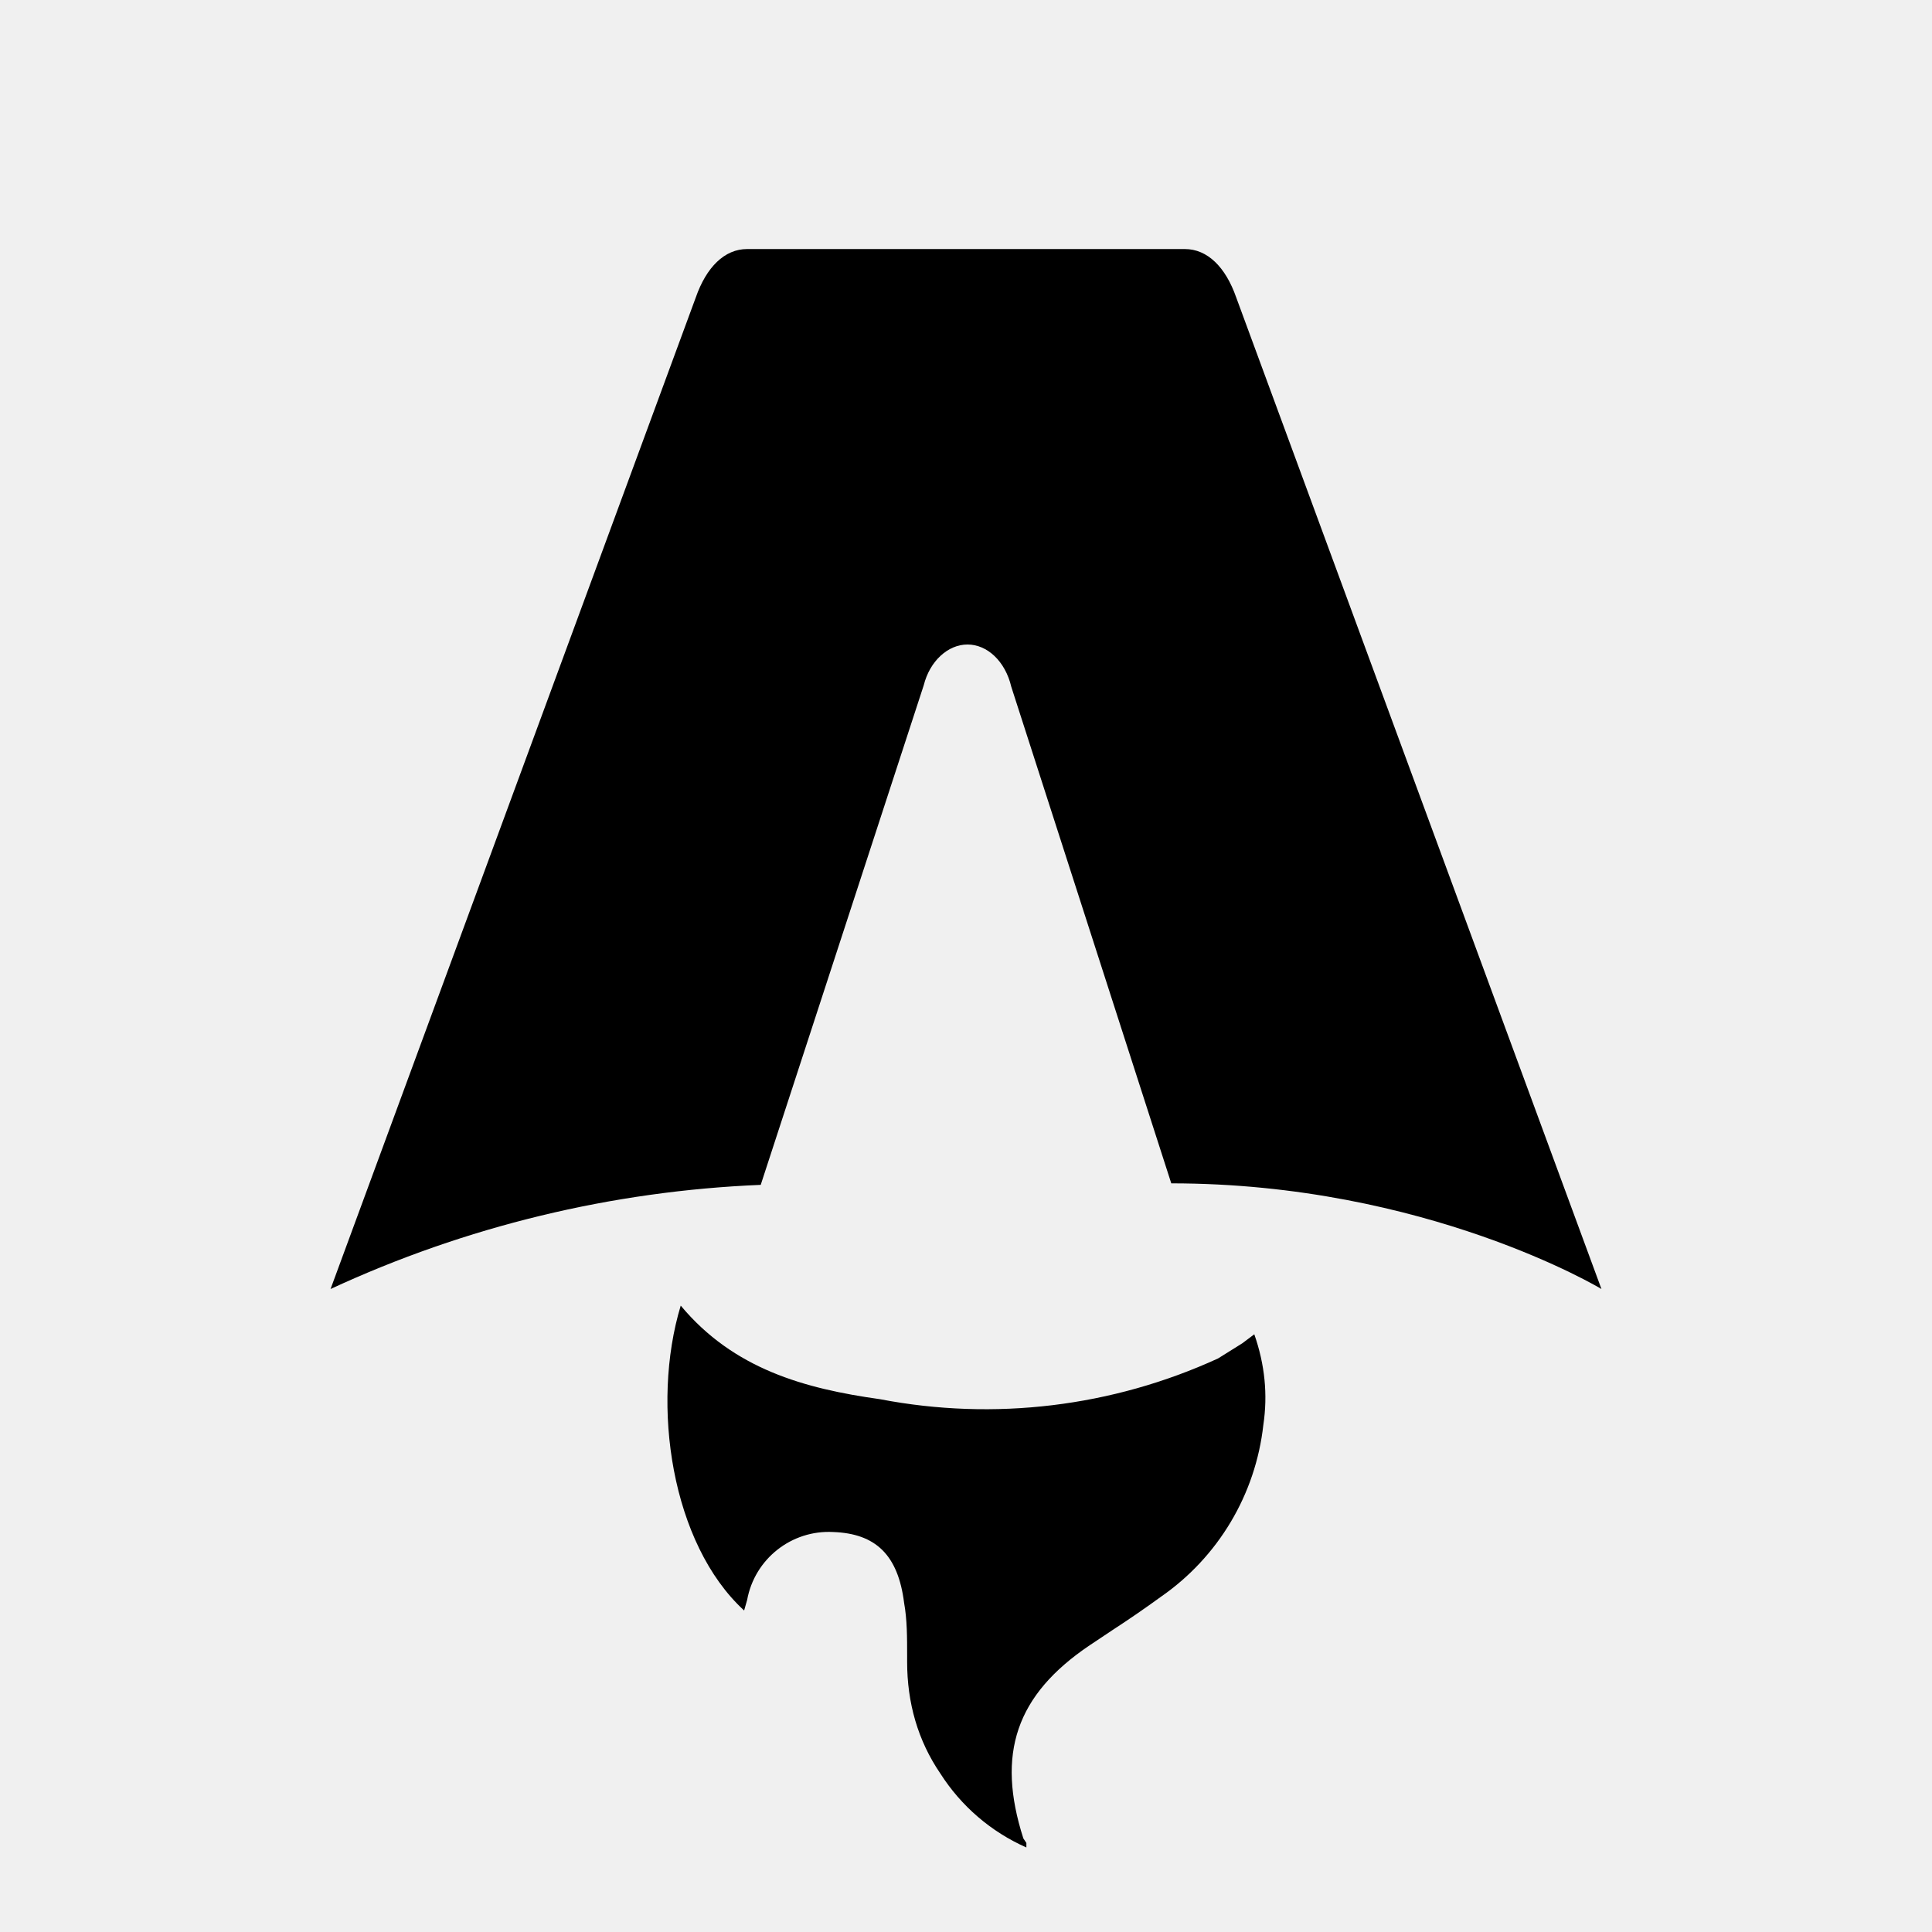
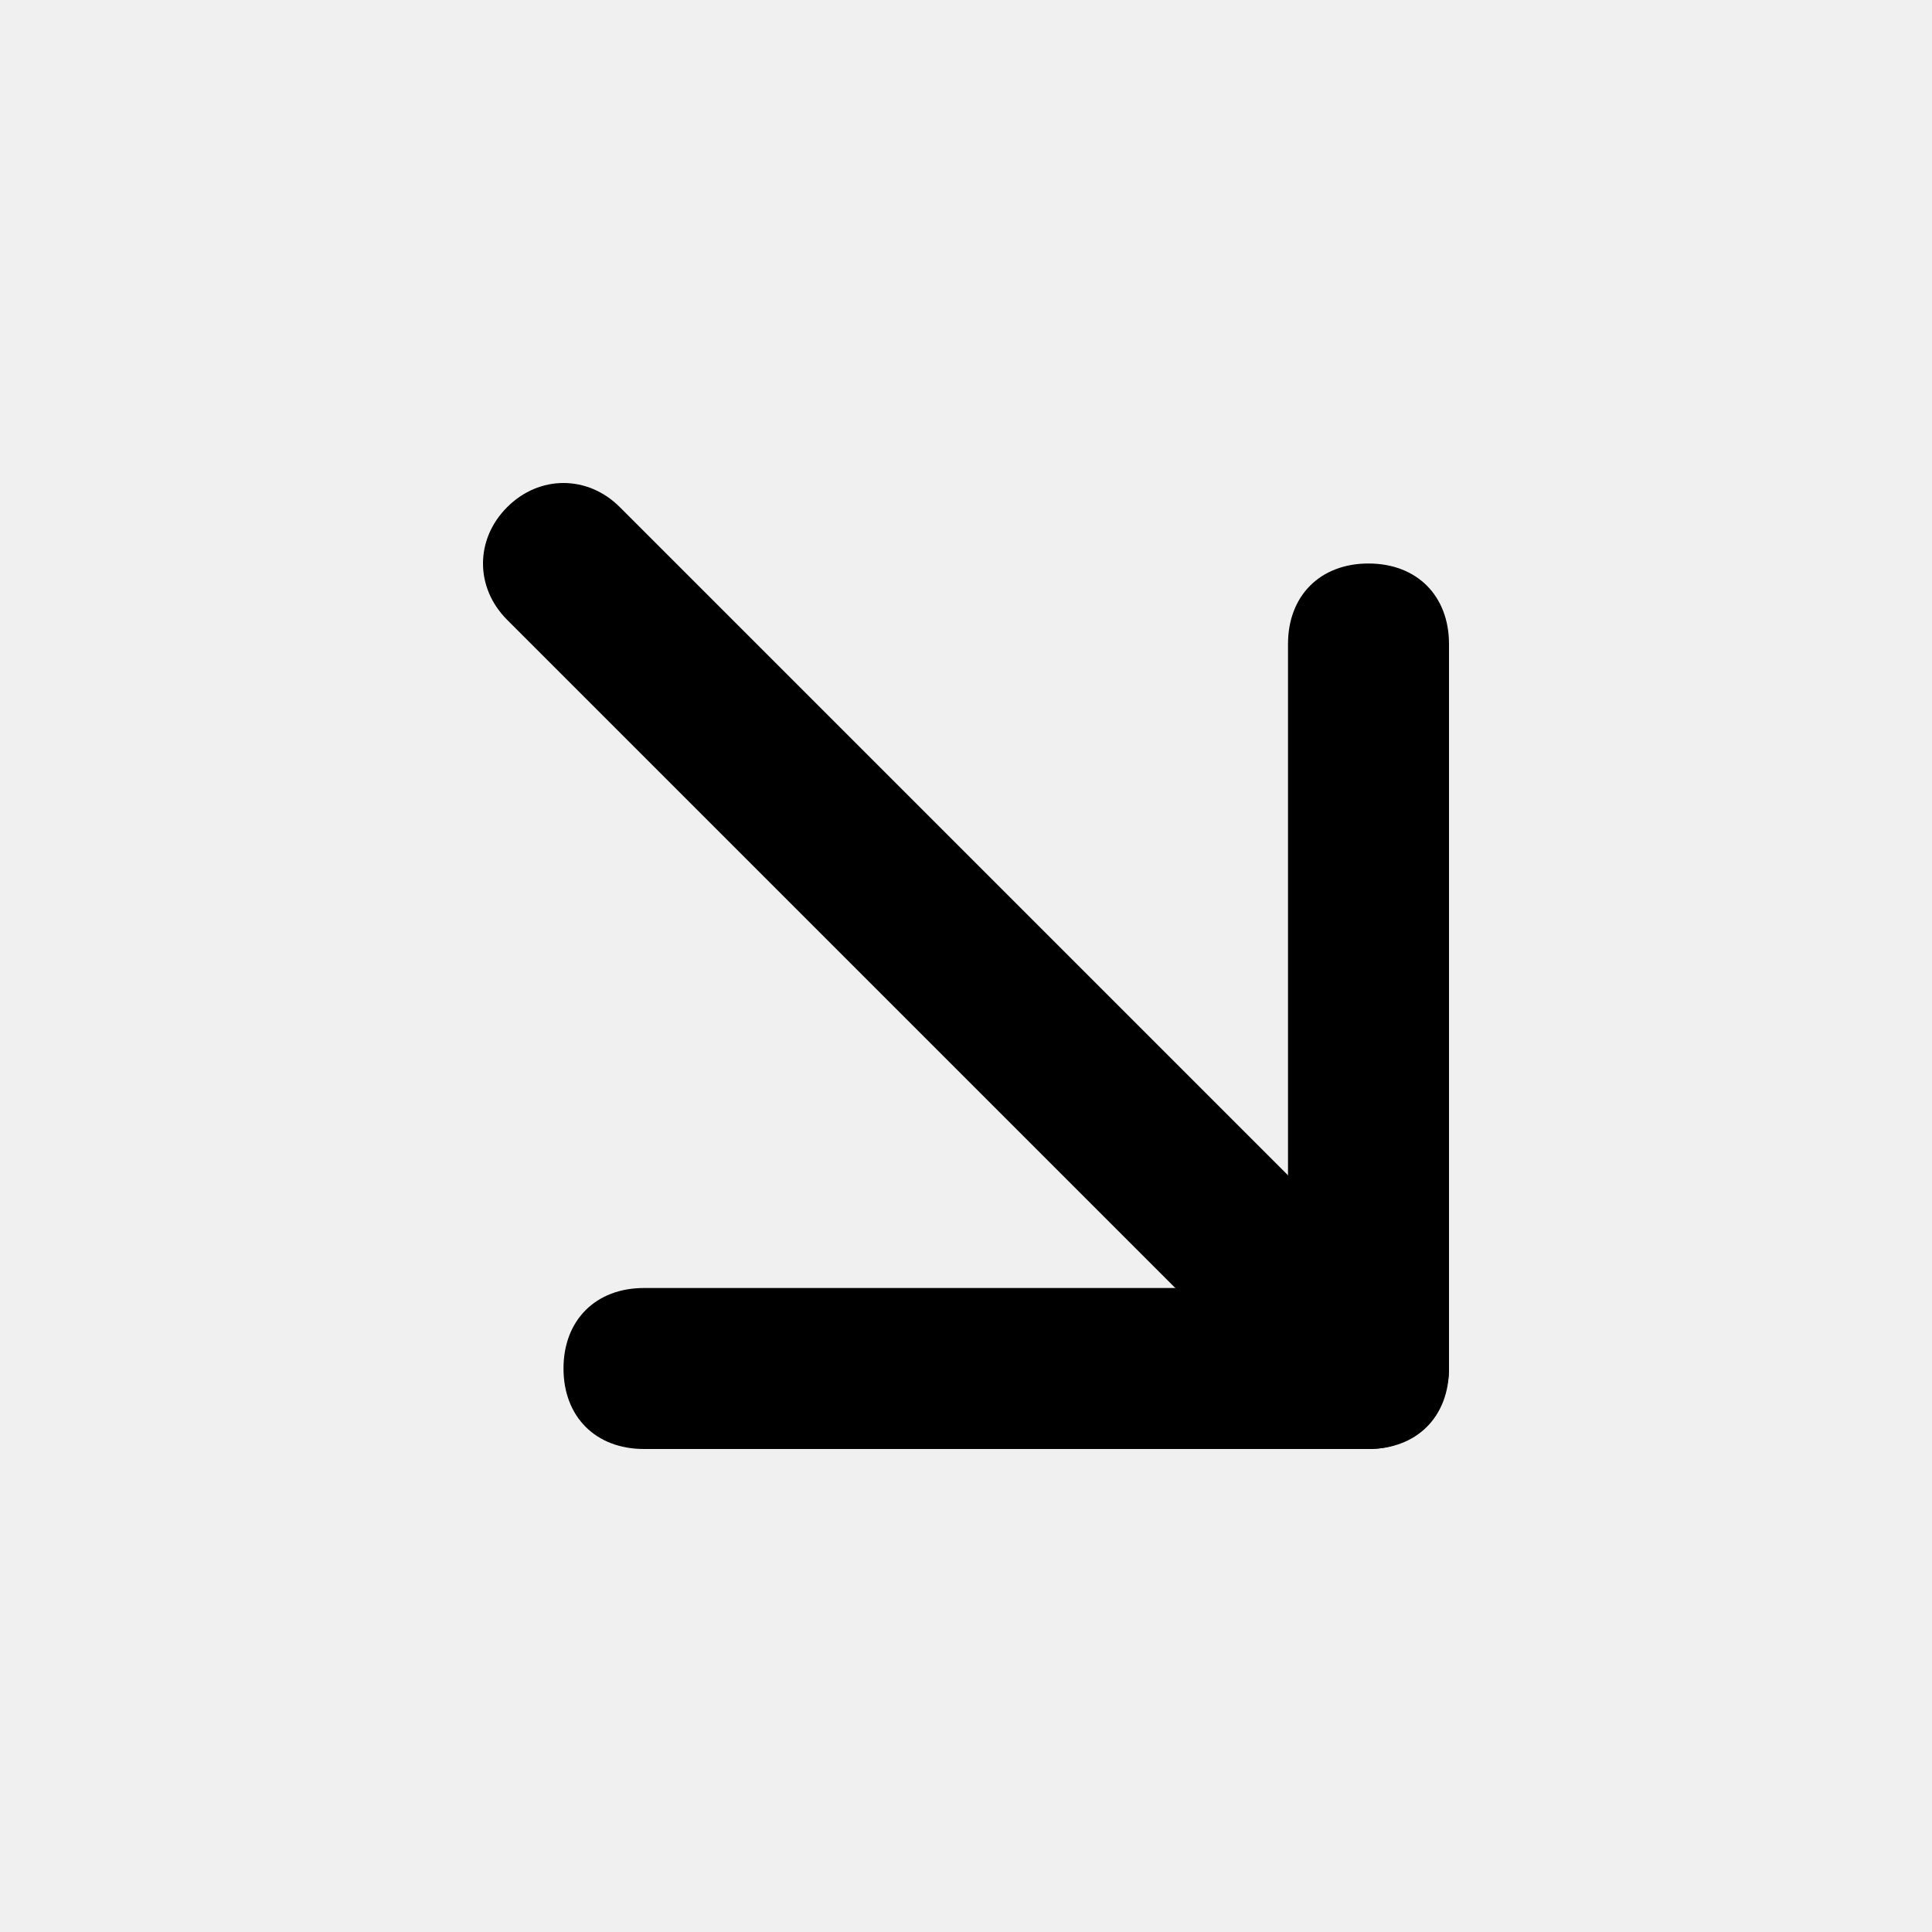
- <svg xmlns="http://www.w3.org/2000/svg" fill="none" viewBox="0 0 128 128">
-   <path d="M50.4 78.5a75.1 75.1 0 0 0-28.5 6.9l24.2-65.7c.7-2 1.9-3.2 3.4-3.2h29c1.5 0 2.7 1.2 3.4 3.2l24.2 65.7s-11.6-7-28.5-7L67 45.5c-.4-1.7-1.6-2.8-2.9-2.8-1.3 0-2.5 1.1-2.9 2.7L50.4 78.5Zm-1.1 28.2Zm-4.2-20.2c-2 6.6-.6 15.8 4.2 20.2a17.5 17.5 0 0 1 .2-.7 5.5 5.5 0 0 1 5.7-4.5c2.8.1 4.3 1.5 4.7 4.7.2 1.1.2 2.3.2 3.5v.4c0 2.7.7 5.2 2.2 7.4a13 13 0 0 0 5.7 4.9v-.3l-.2-.3c-1.8-5.6-.5-9.5 4.4-12.8l1.5-1a73 73 0 0 0 3.2-2.2 16 16 0 0 0 6.8-11.4c.3-2 .1-4-.6-6l-.8.6-1.6 1a37 37 0 0 1-22.4 2.7c-5-.7-9.7-2-13.2-6.2Z" />
-   <style>
-         path { fill: #000; }
-         @media (prefers-color-scheme: dark) {
-             path { fill: #FFF; }
-         }
-     </style>
+ <svg xmlns="http://www.w3.org/2000/svg" fill="none" height="512" viewBox="0 0 24 24" width="512">
+   <g fill="rgb(0,0,0)">
+     <path d="m17 18c-.3 0-.5-.1-.7-.3l-10-10c-.4-.4-.4-1 0-1.4s1-.4 1.4 0l10 10c.4.4.4 1 0 1.4-.2.2-.4.3-.7.3z" />
+     <path d="m17 18h-9c-.6 0-1-.4-1-1s.4-1 1-1h8v-8c0-.6.4-1 1-1s1 .4 1 1v9c0 .6-.4 1-1 1z" />
+   </g>
</svg>
